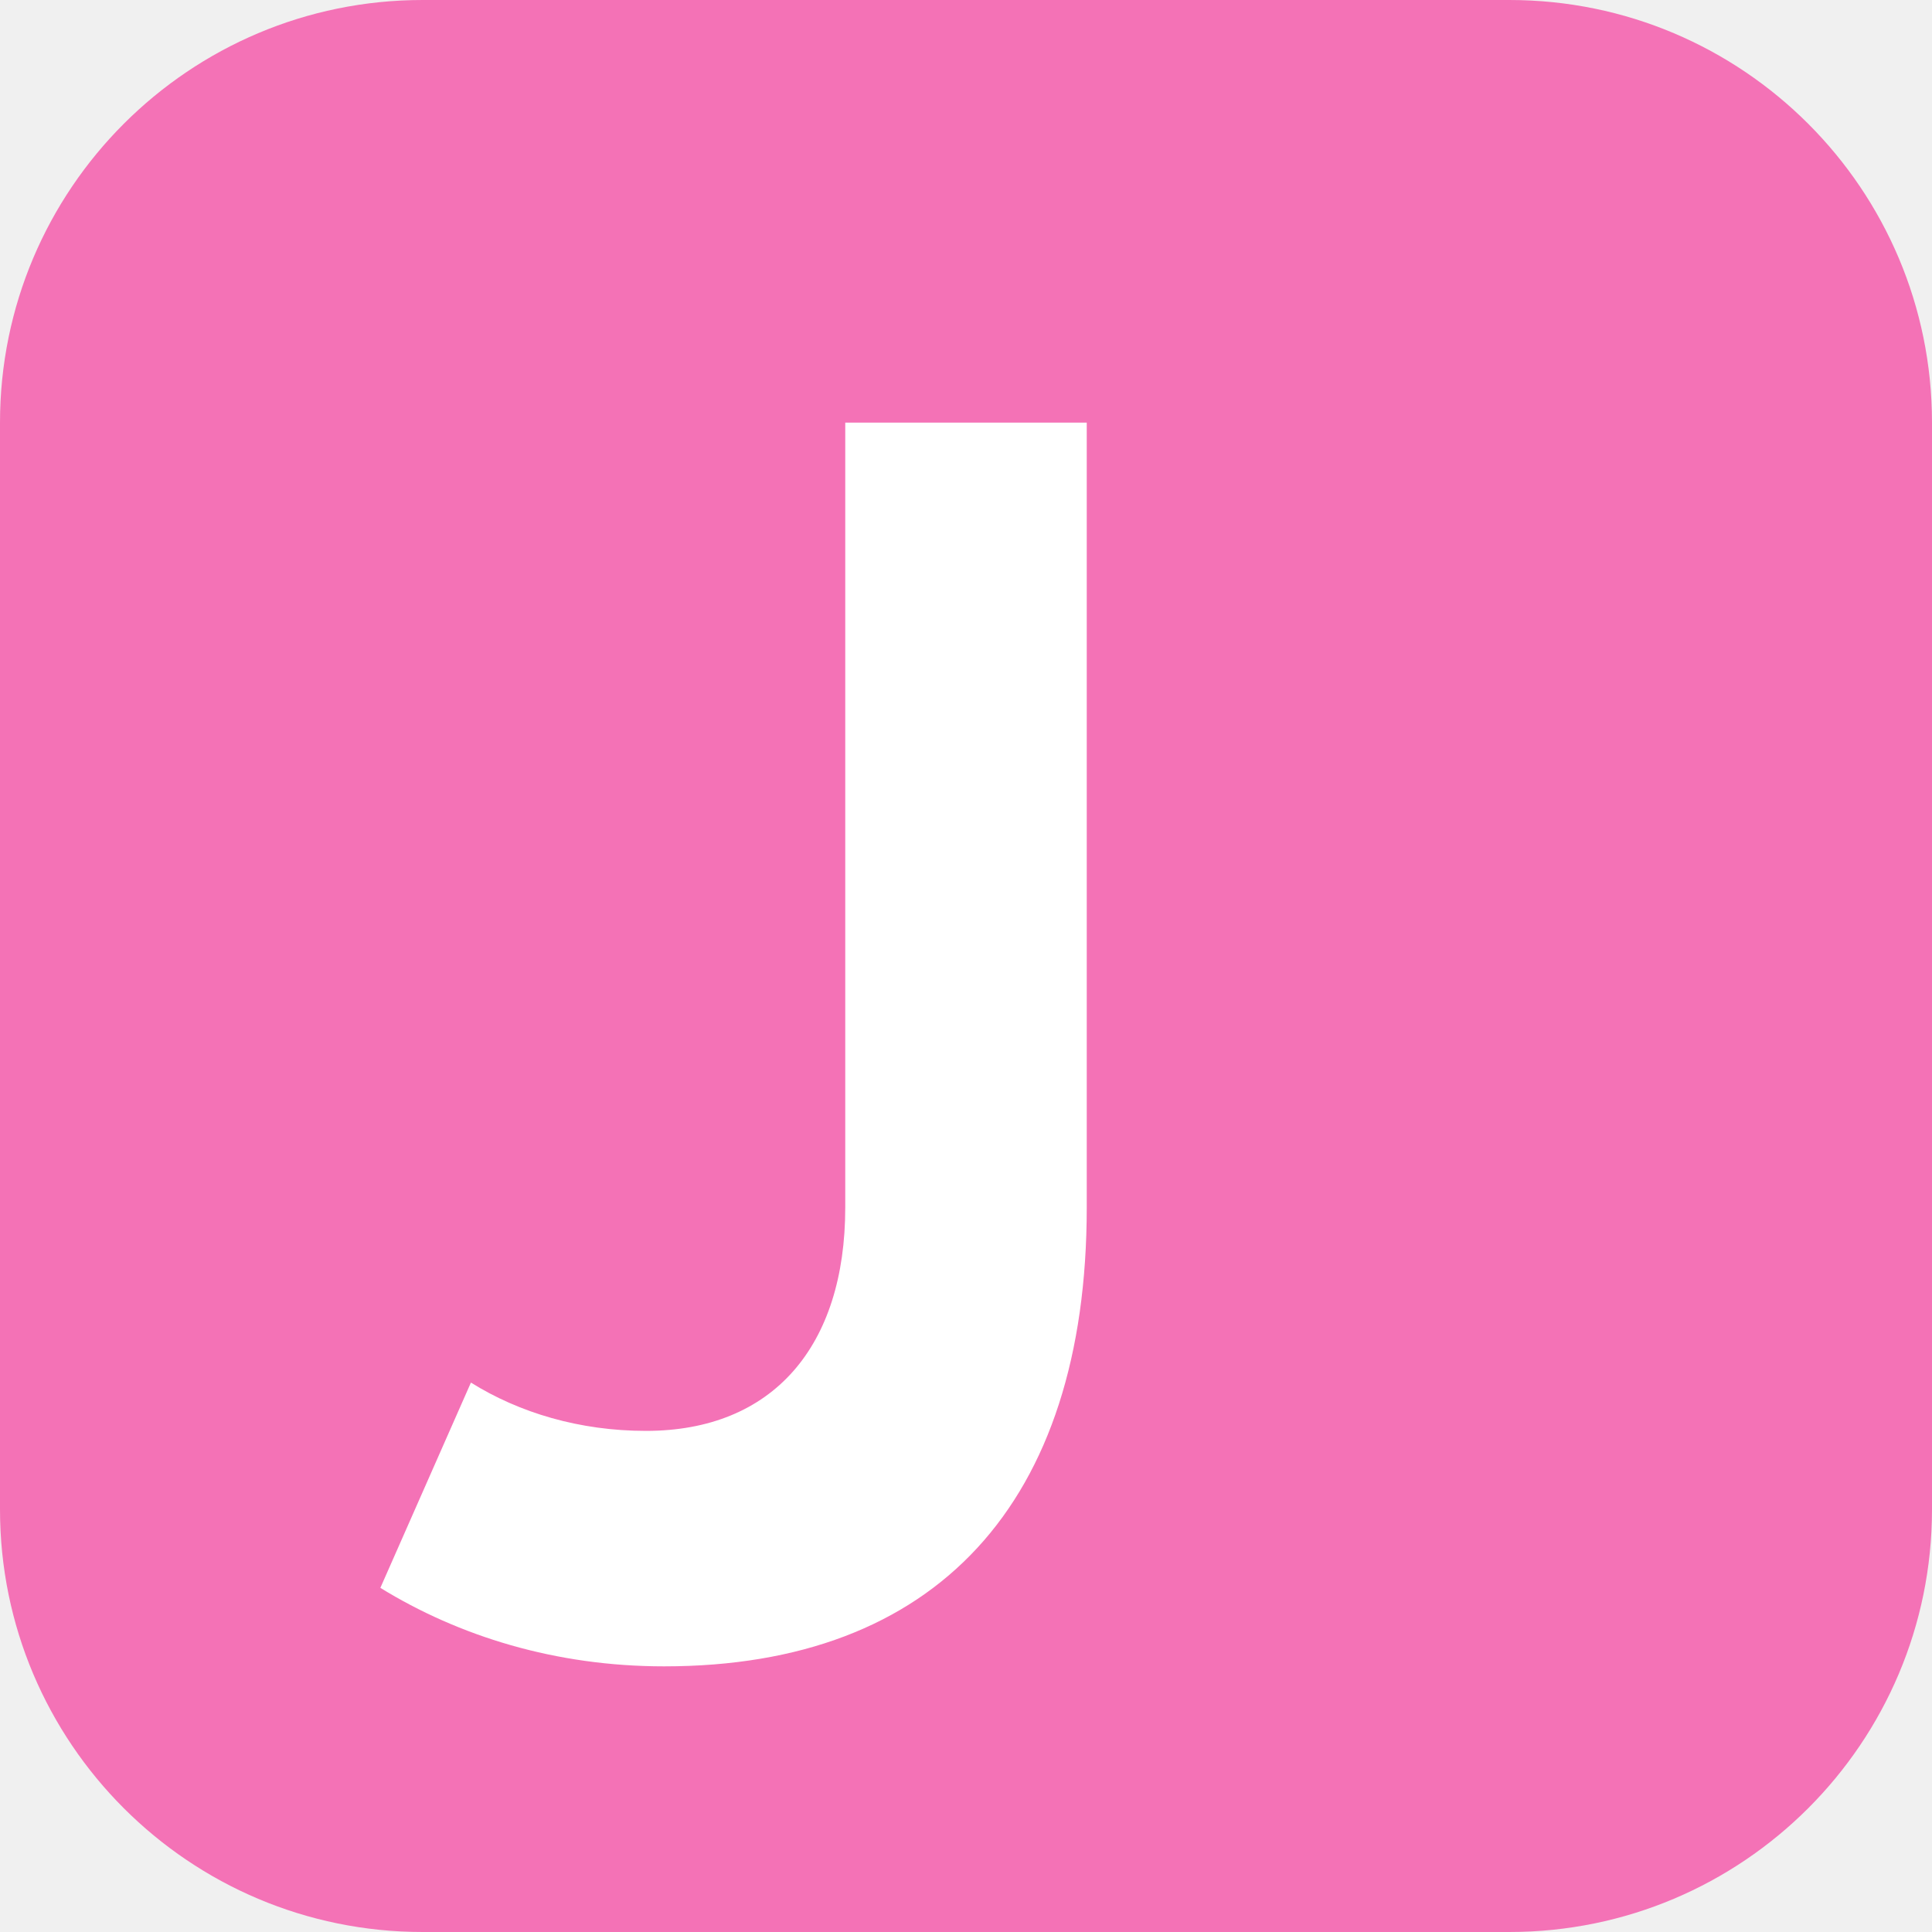
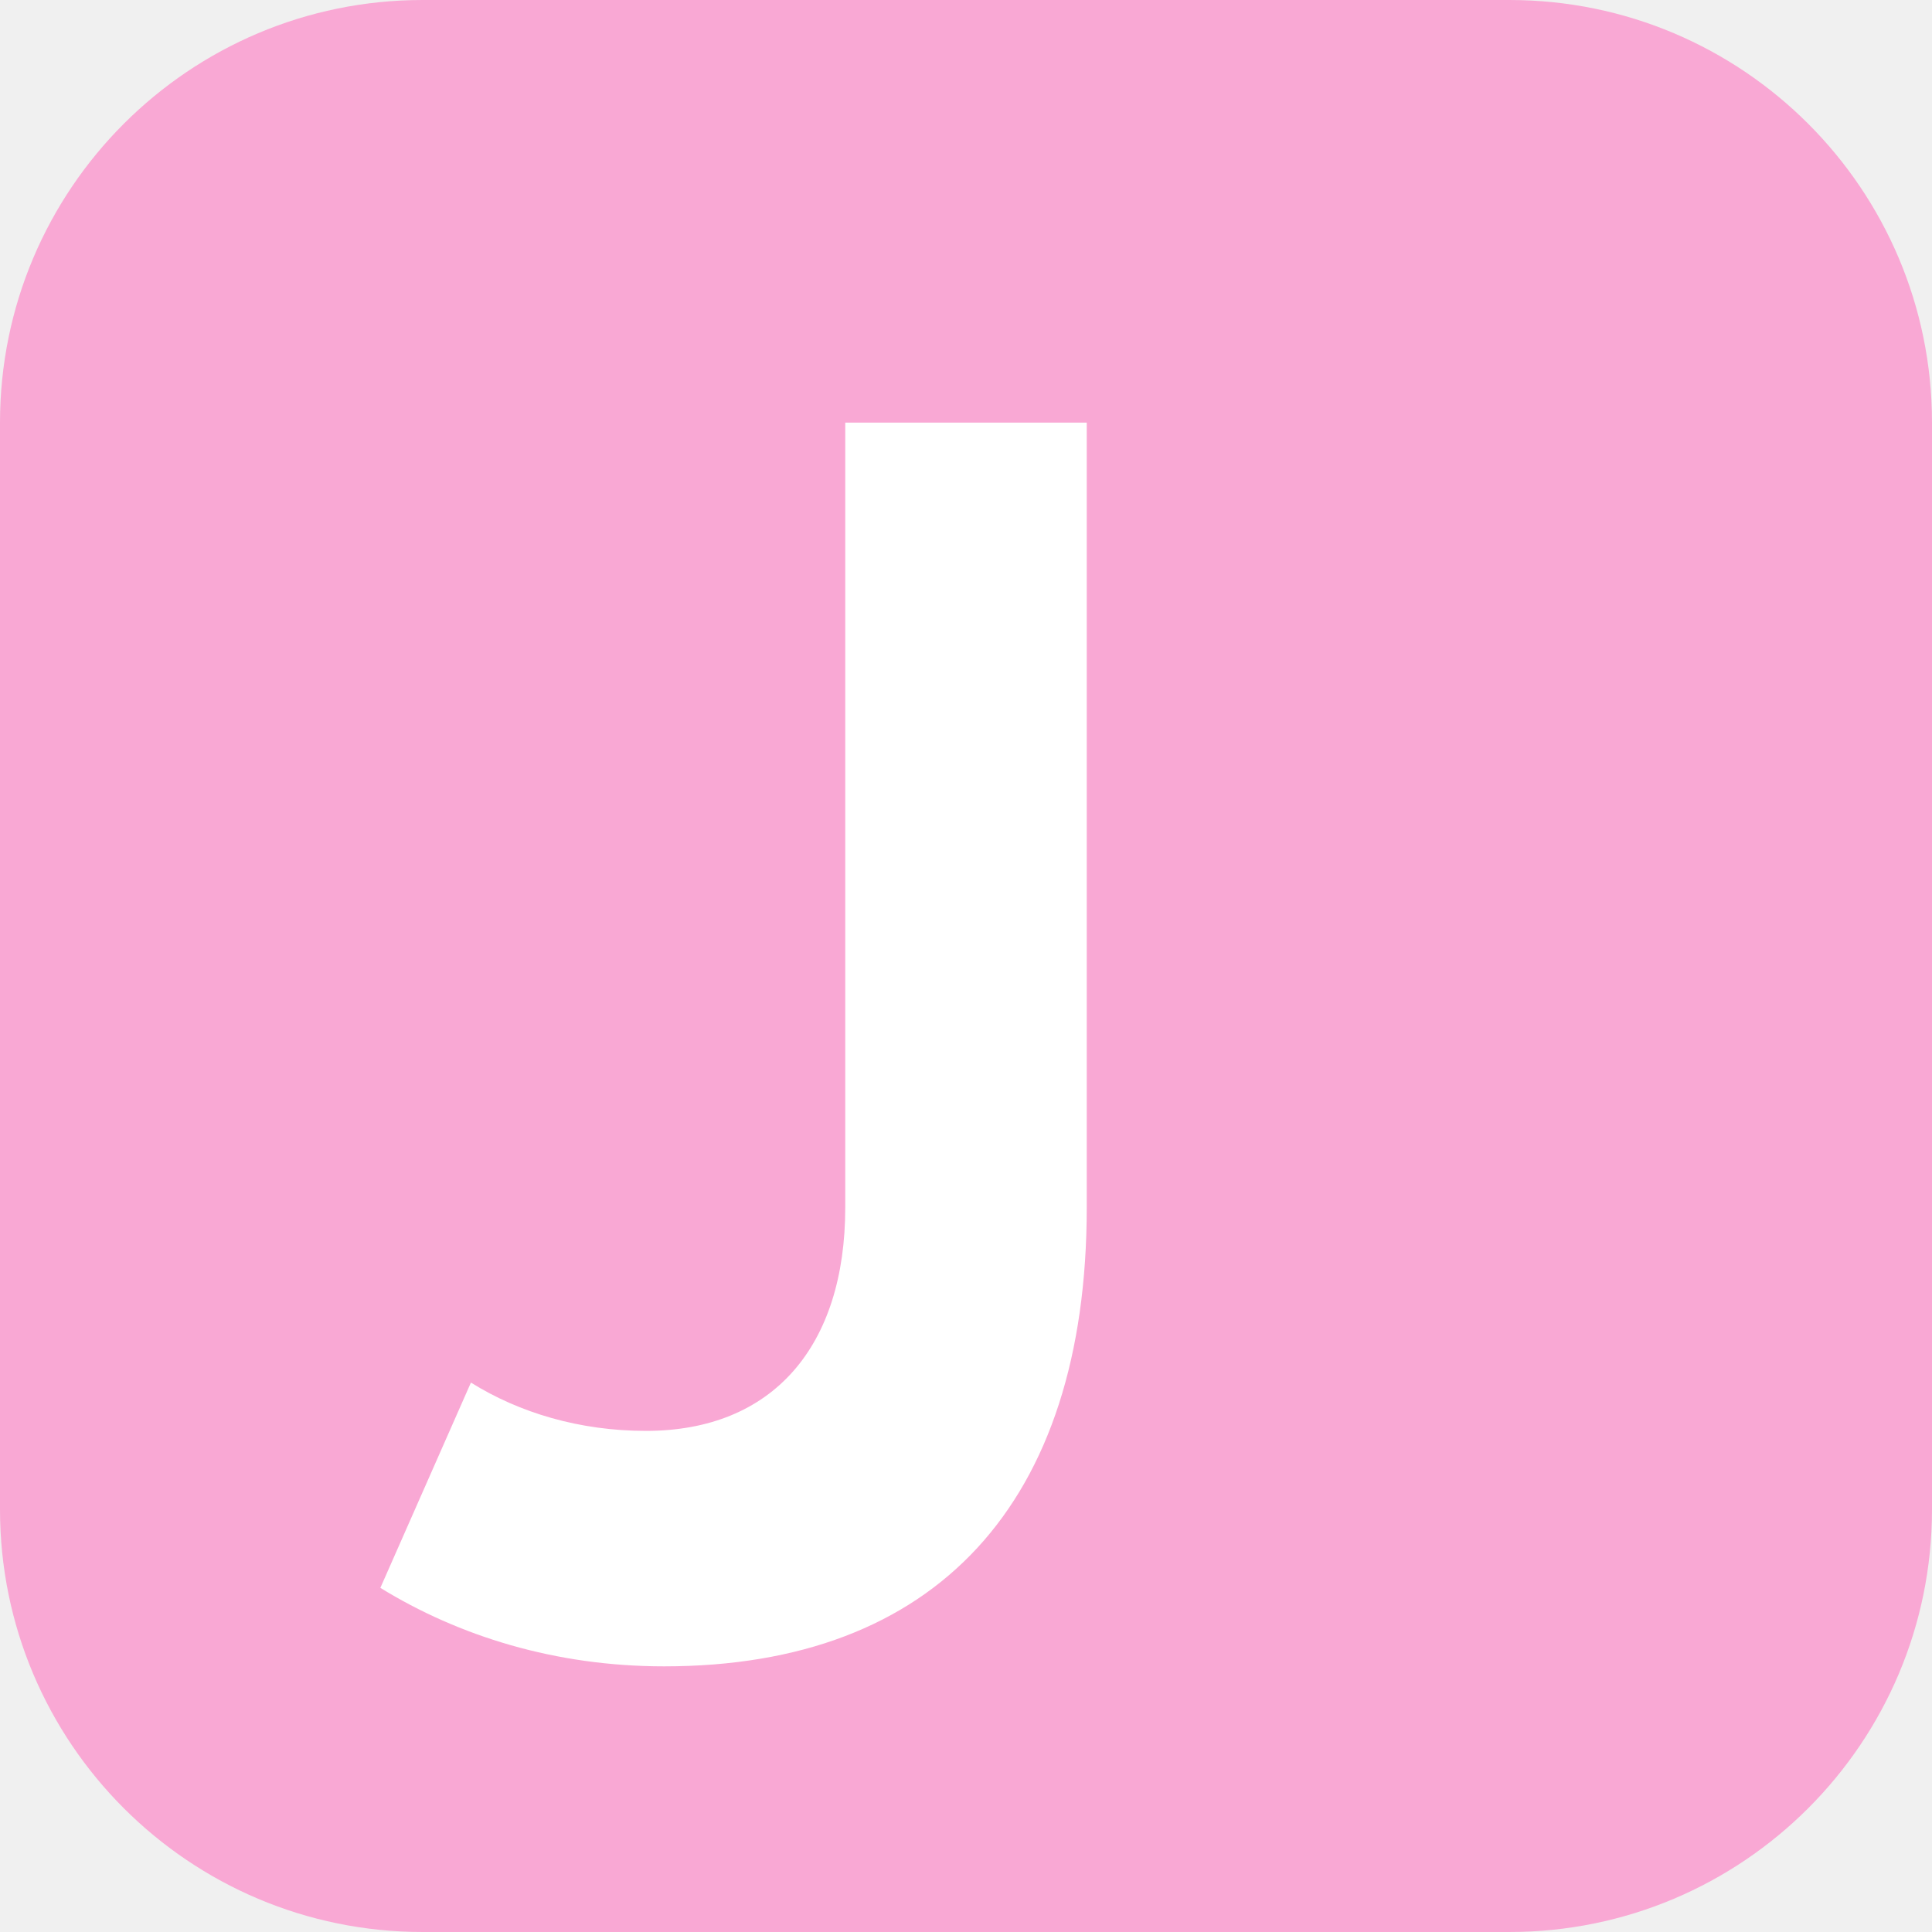
<svg xmlns="http://www.w3.org/2000/svg" viewBox="0 0 64 64" role="img" aria-label="J">
-   <rect width="64" height="64" rx="14" fill="#f472b6" />
+   <rect width="64" height="64" rx="14" fill="#f9a8d4" />
  <path d="M36 14h-8v26c0 4.6-2.4 7.4-6.6 7.4-2.2 0-4.2-0.6-5.8-1.6l-3 6.8c2.6 1.6 5.8 2.6 9.4 2.6 9 0 14-5.4 14-15.2V14z" fill="#ffffff" />
</svg>
